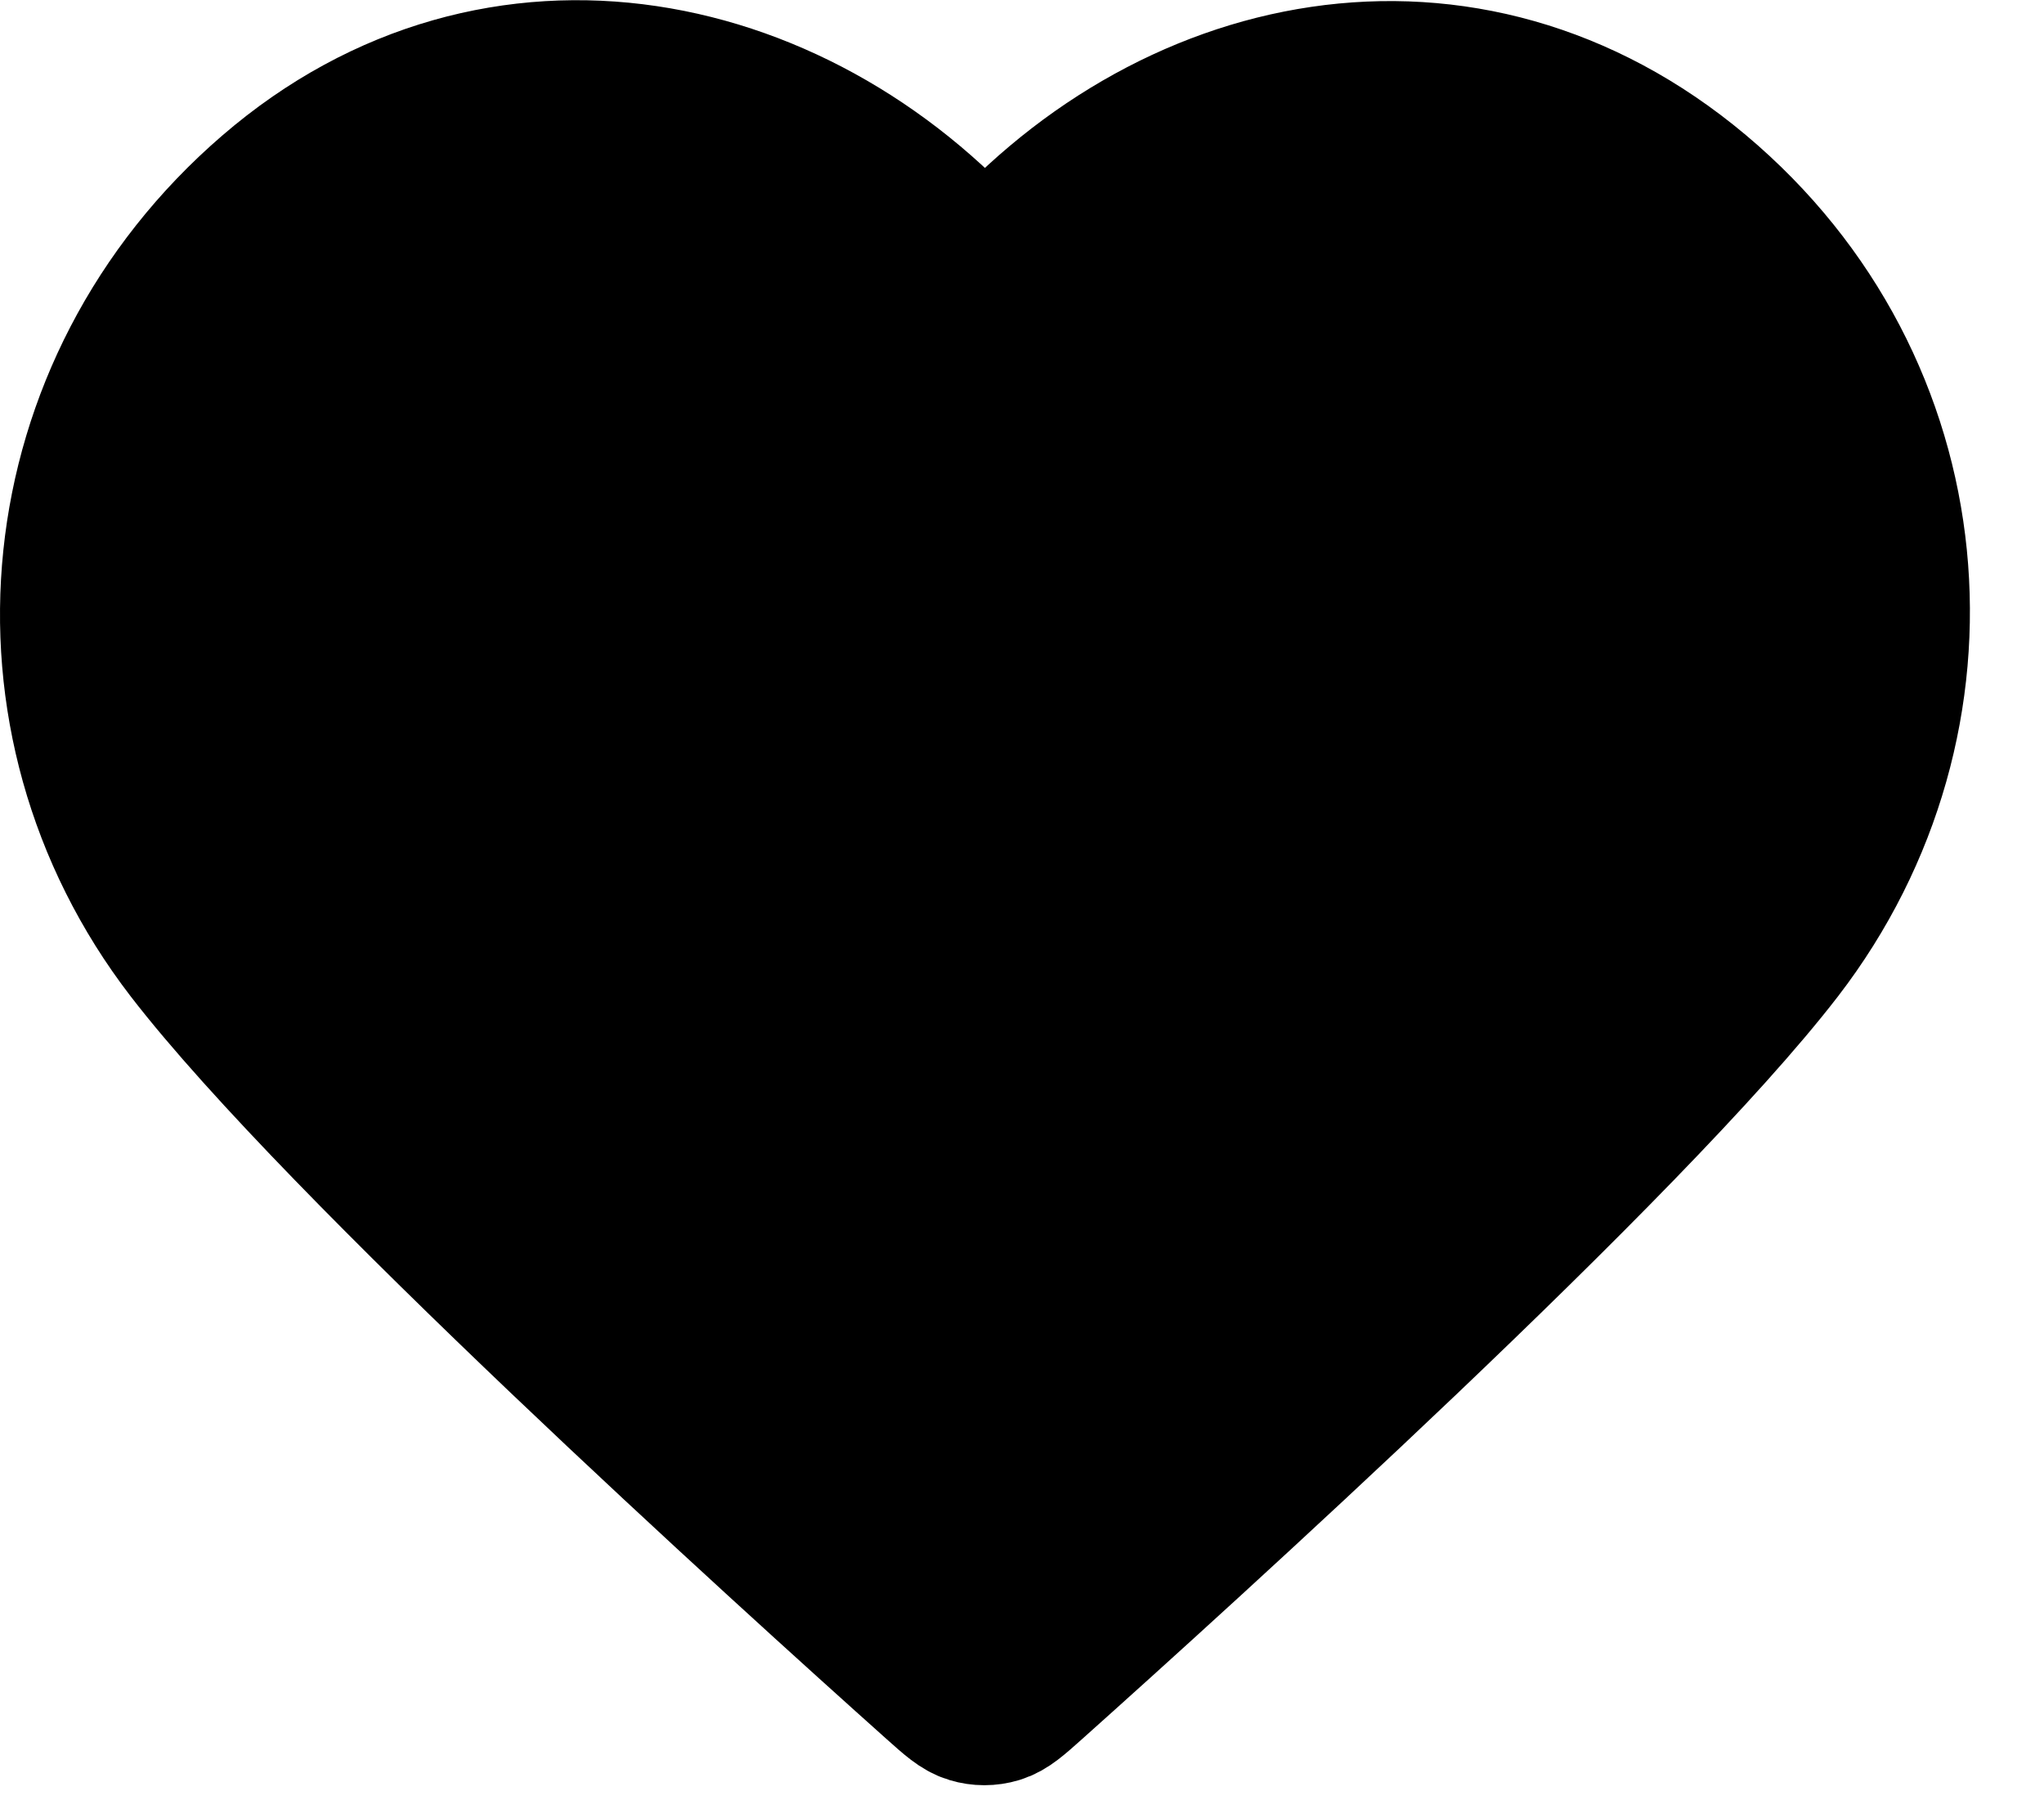
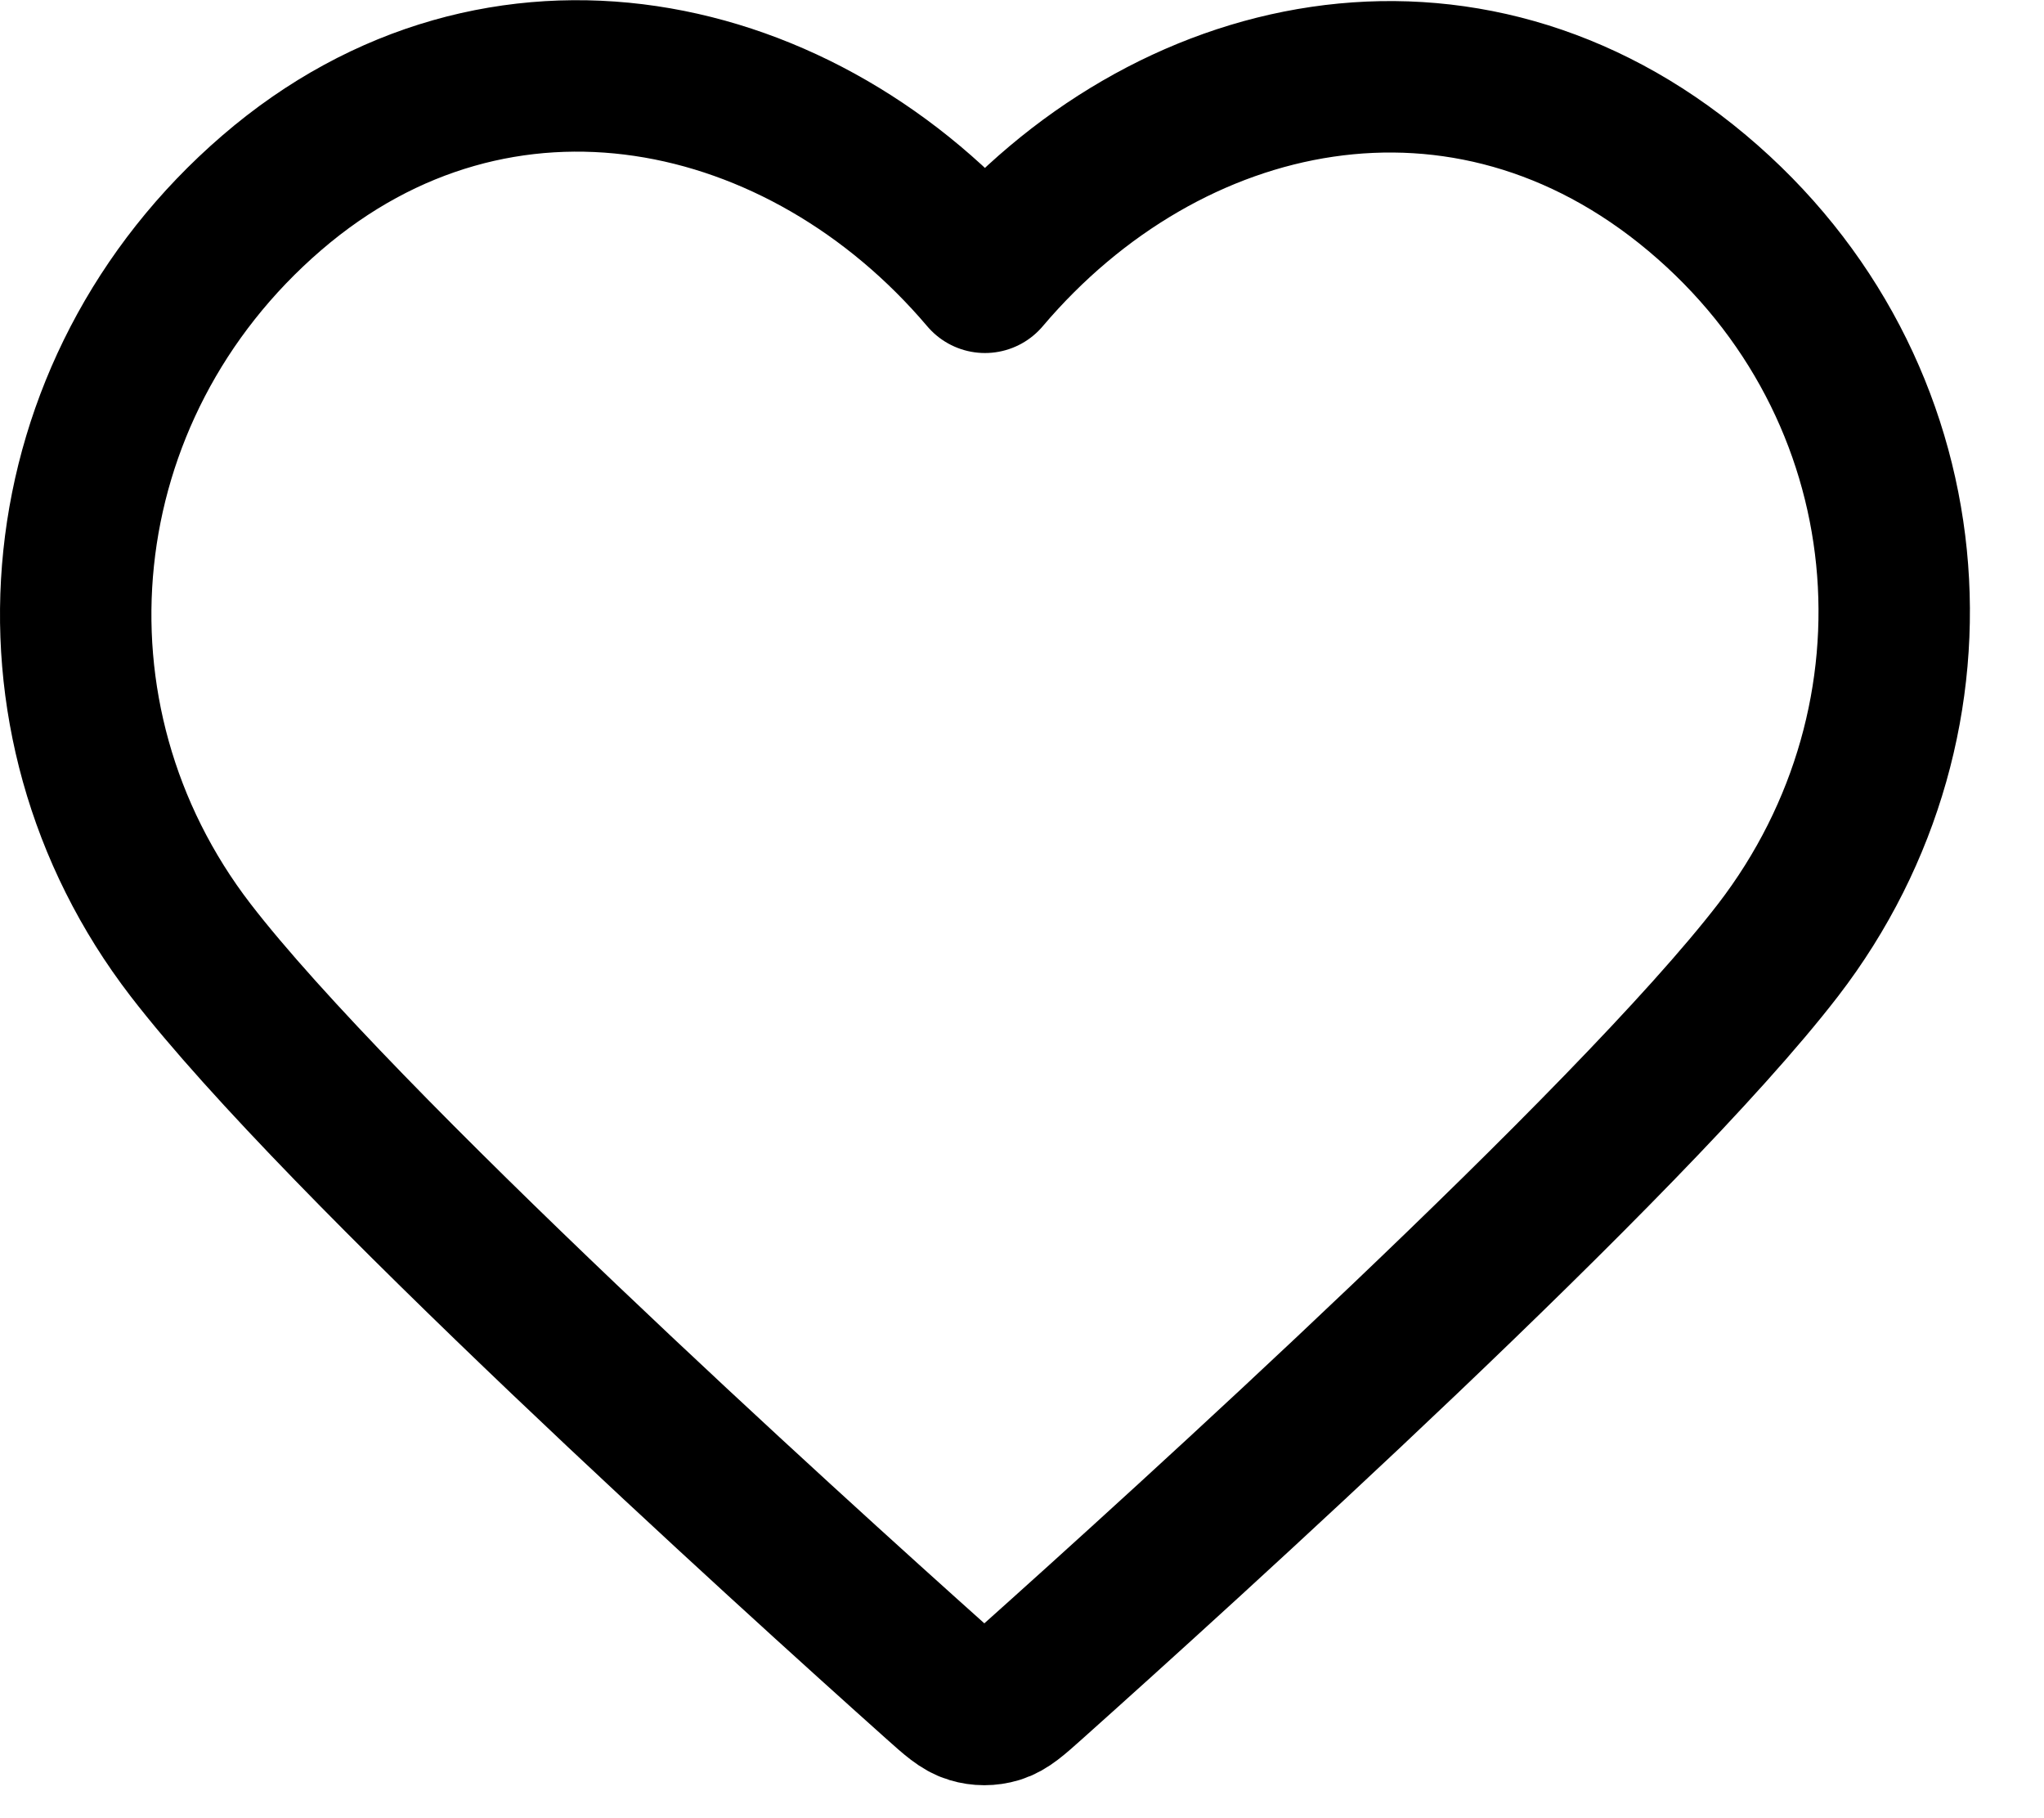
- <svg xmlns="http://www.w3.org/2000/svg" width="27" height="24" viewBox="0 0 27 24" fill="currentColor">
+ <svg xmlns="http://www.w3.org/2000/svg" width="27" height="24" viewBox="0 0 27 24" fill="none">
  <path fill-rule="evenodd" clip-rule="evenodd" d="M13.011 3.662C10.609 0.829 6.597 -0.046 3.588 2.548C0.579 5.142 0.156 9.479 2.518 12.547C4.483 15.098 10.428 20.478 12.377 22.22C12.595 22.415 12.704 22.512 12.831 22.55C12.942 22.584 13.063 22.584 13.174 22.55C13.301 22.512 13.41 22.415 13.628 22.22C15.577 20.478 21.522 15.098 23.487 12.547C25.849 9.479 25.478 5.115 22.417 2.548C19.357 -0.019 15.412 0.829 13.011 3.662Z" stroke="currentColor" stroke-width="2" stroke-linecap="round" stroke-linejoin="round" />
</svg>
